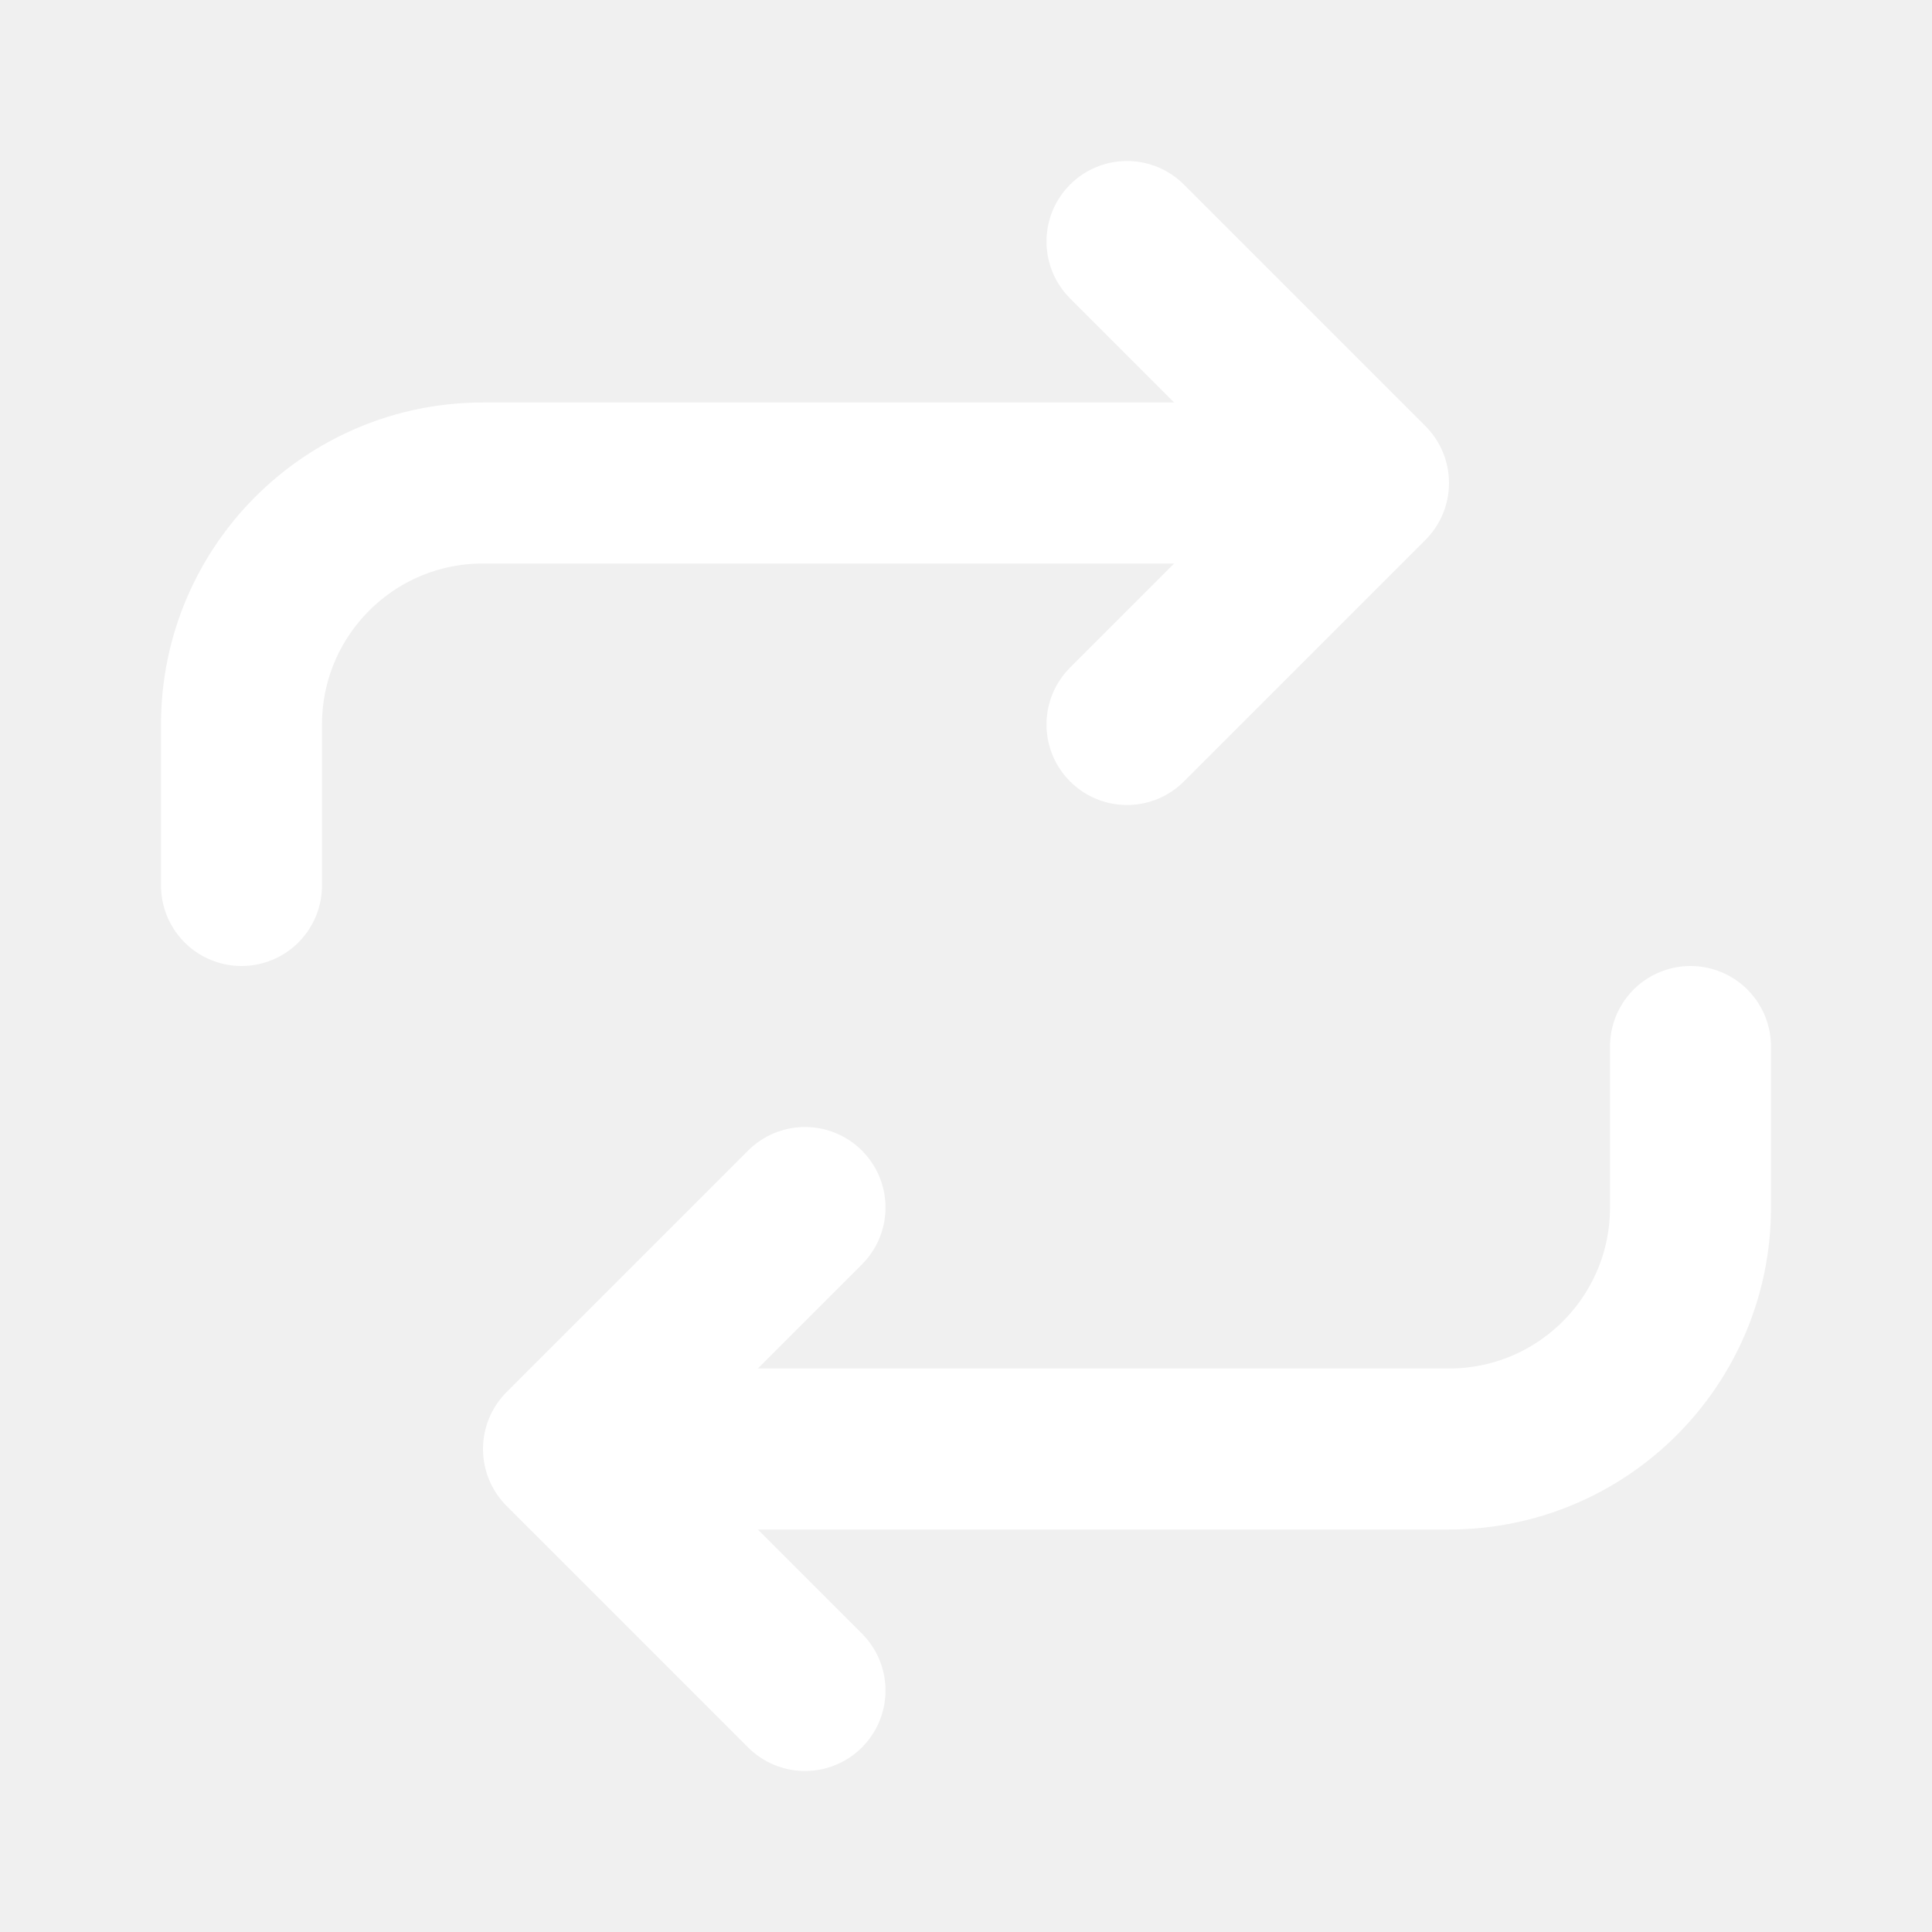
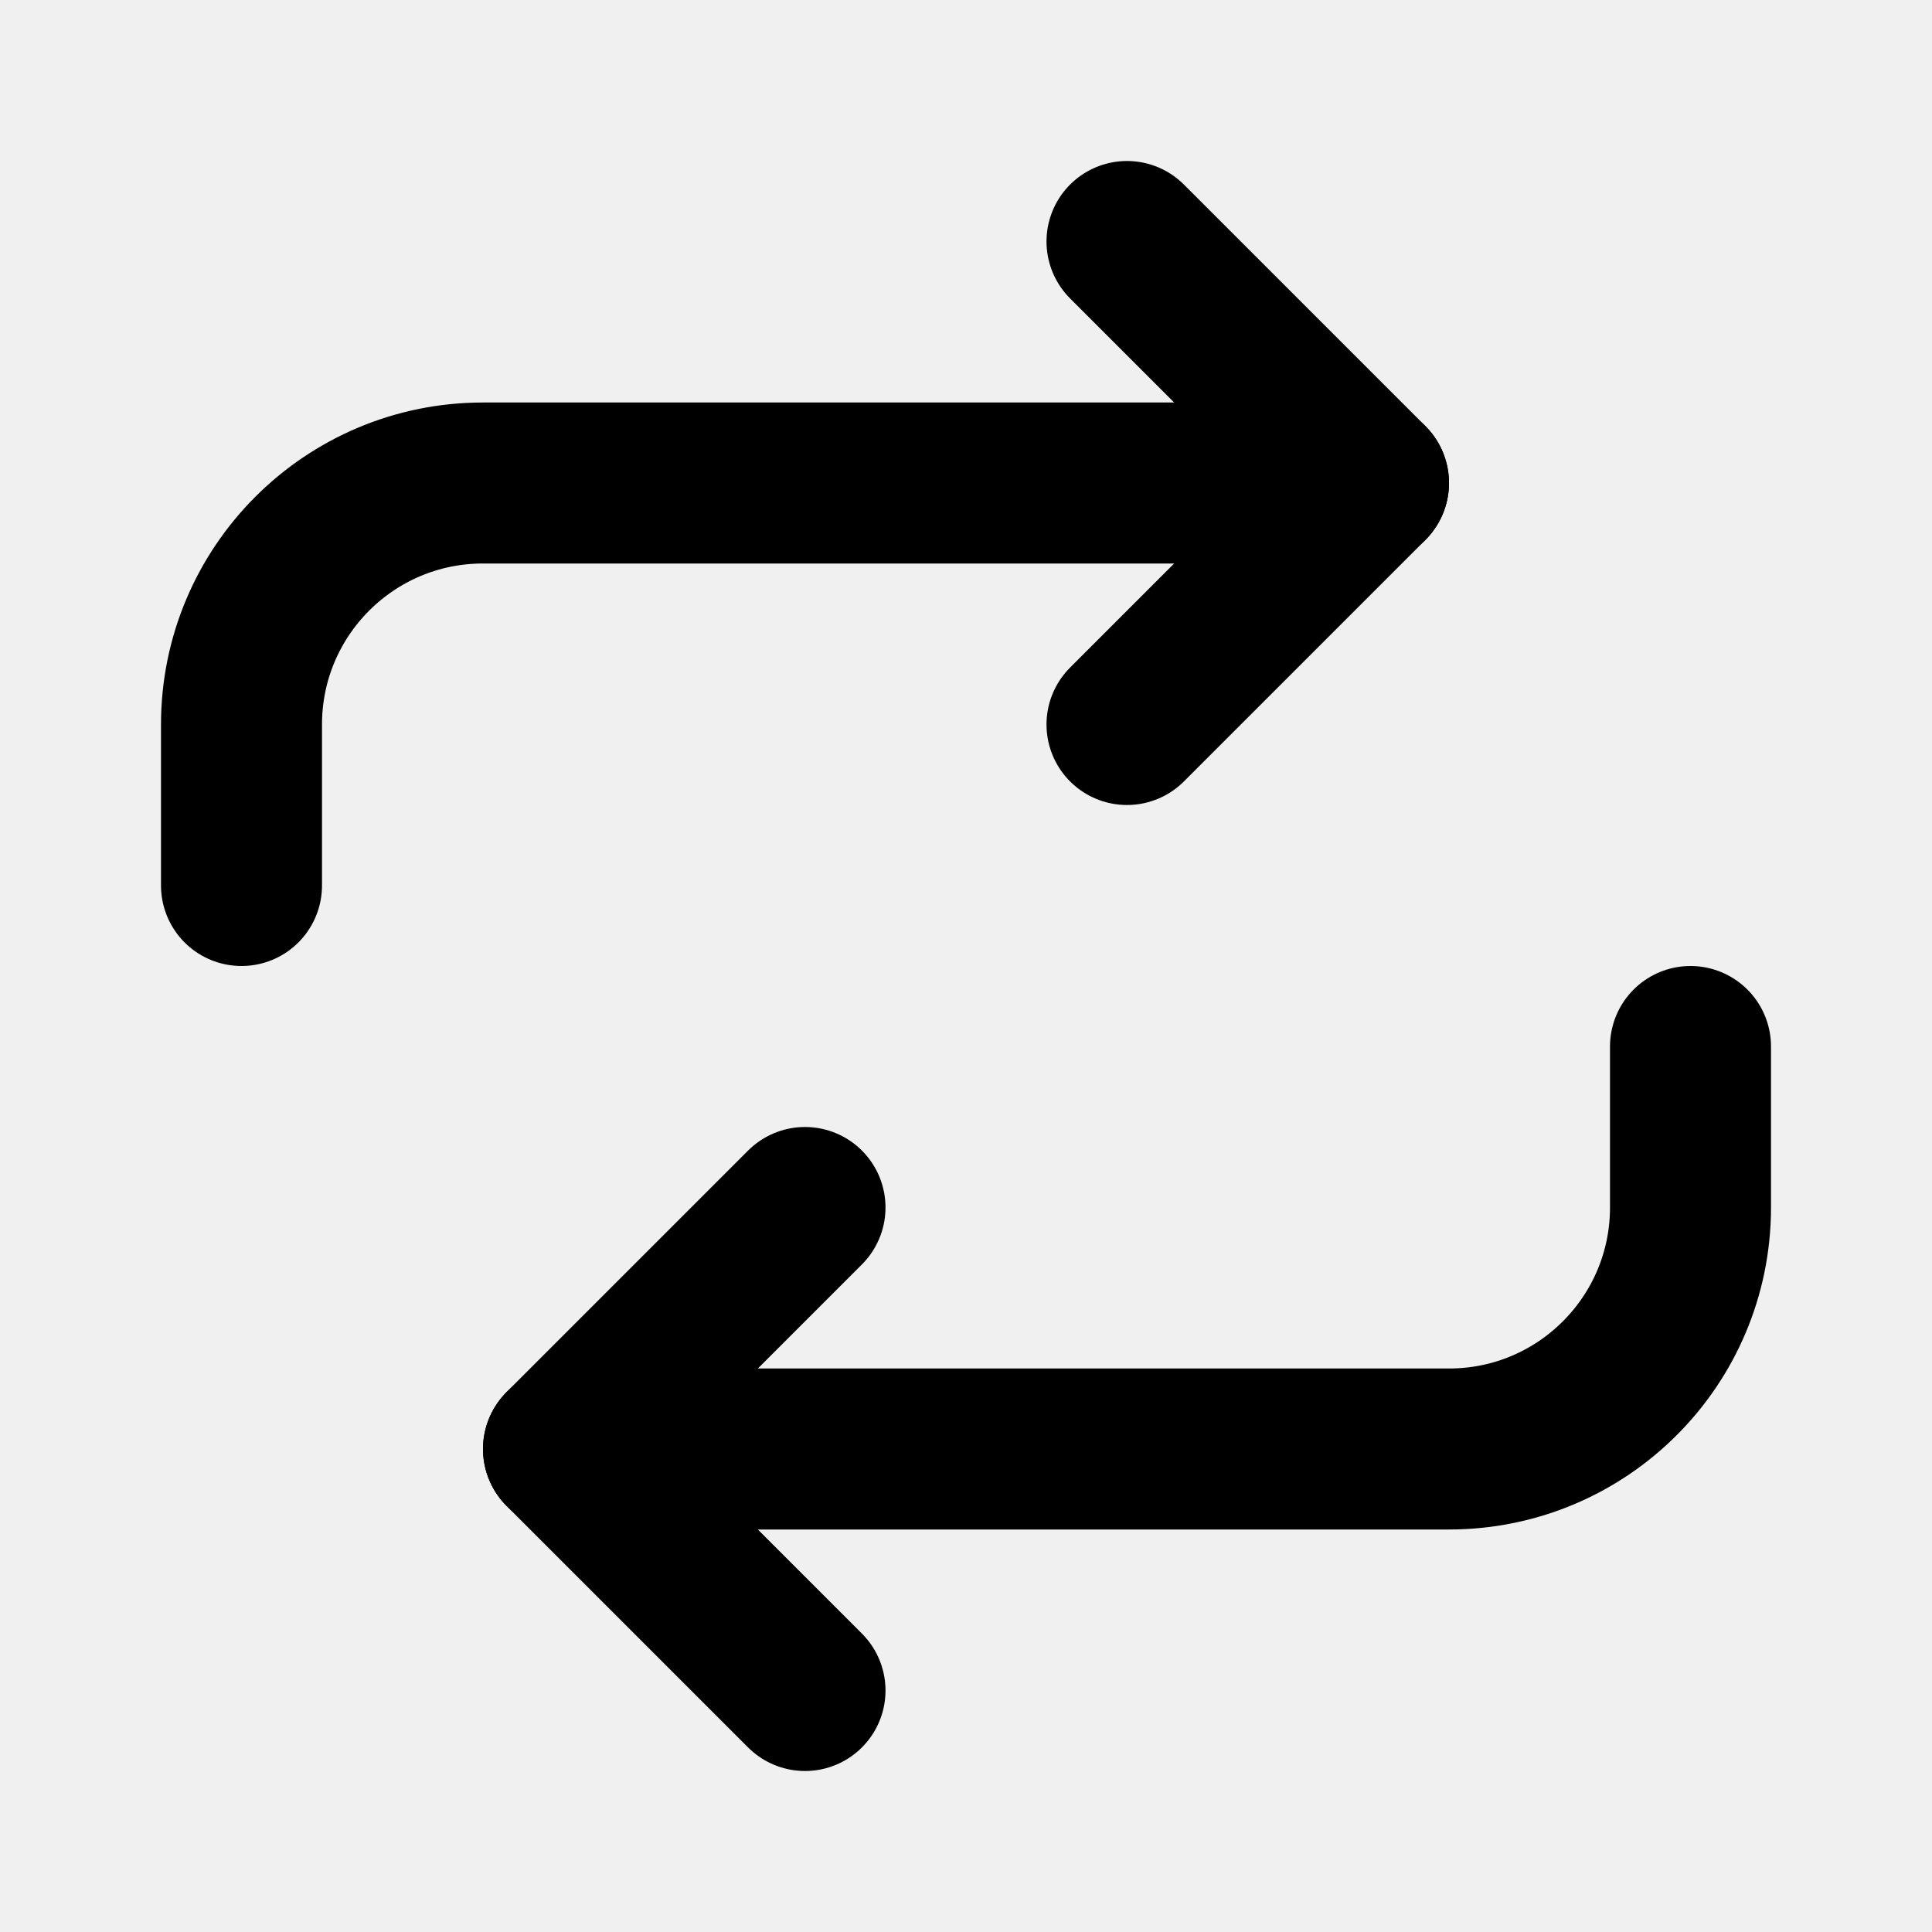
- <svg xmlns="http://www.w3.org/2000/svg" width="24" height="24" viewBox="0 0 24 24" fill="none">
-   <path d="M3 11V9C3 7.343 4.343 6 6 6H17L14 3M17 6L14 9" stroke="white" stroke-width="2" stroke-linecap="round" stroke-linejoin="round" />
-   <path d="M21 13V15C21 16.657 19.657 18 18 18H7L10 21M7 18L10 15" stroke="white" stroke-width="2" stroke-linecap="round" stroke-linejoin="round" />
+ <svg xmlns="http://www.w3.org/2000/svg" width="24" height="24" viewBox="0 0 24 24" fill="none" stroke="currentColor" stroke-width="2" stroke-linecap="round" stroke-linejoin="round">
+   <path d="M3 11V9C3 7.343 4.343 6 6 6H17" />
+   <path d="M14 3L17 6L14 9" />
+   <path d="M21 13V15C21 16.657 19.657 18 18 18H7" />
+   <path d="M10 21L7 18L10 15" />
</svg>
